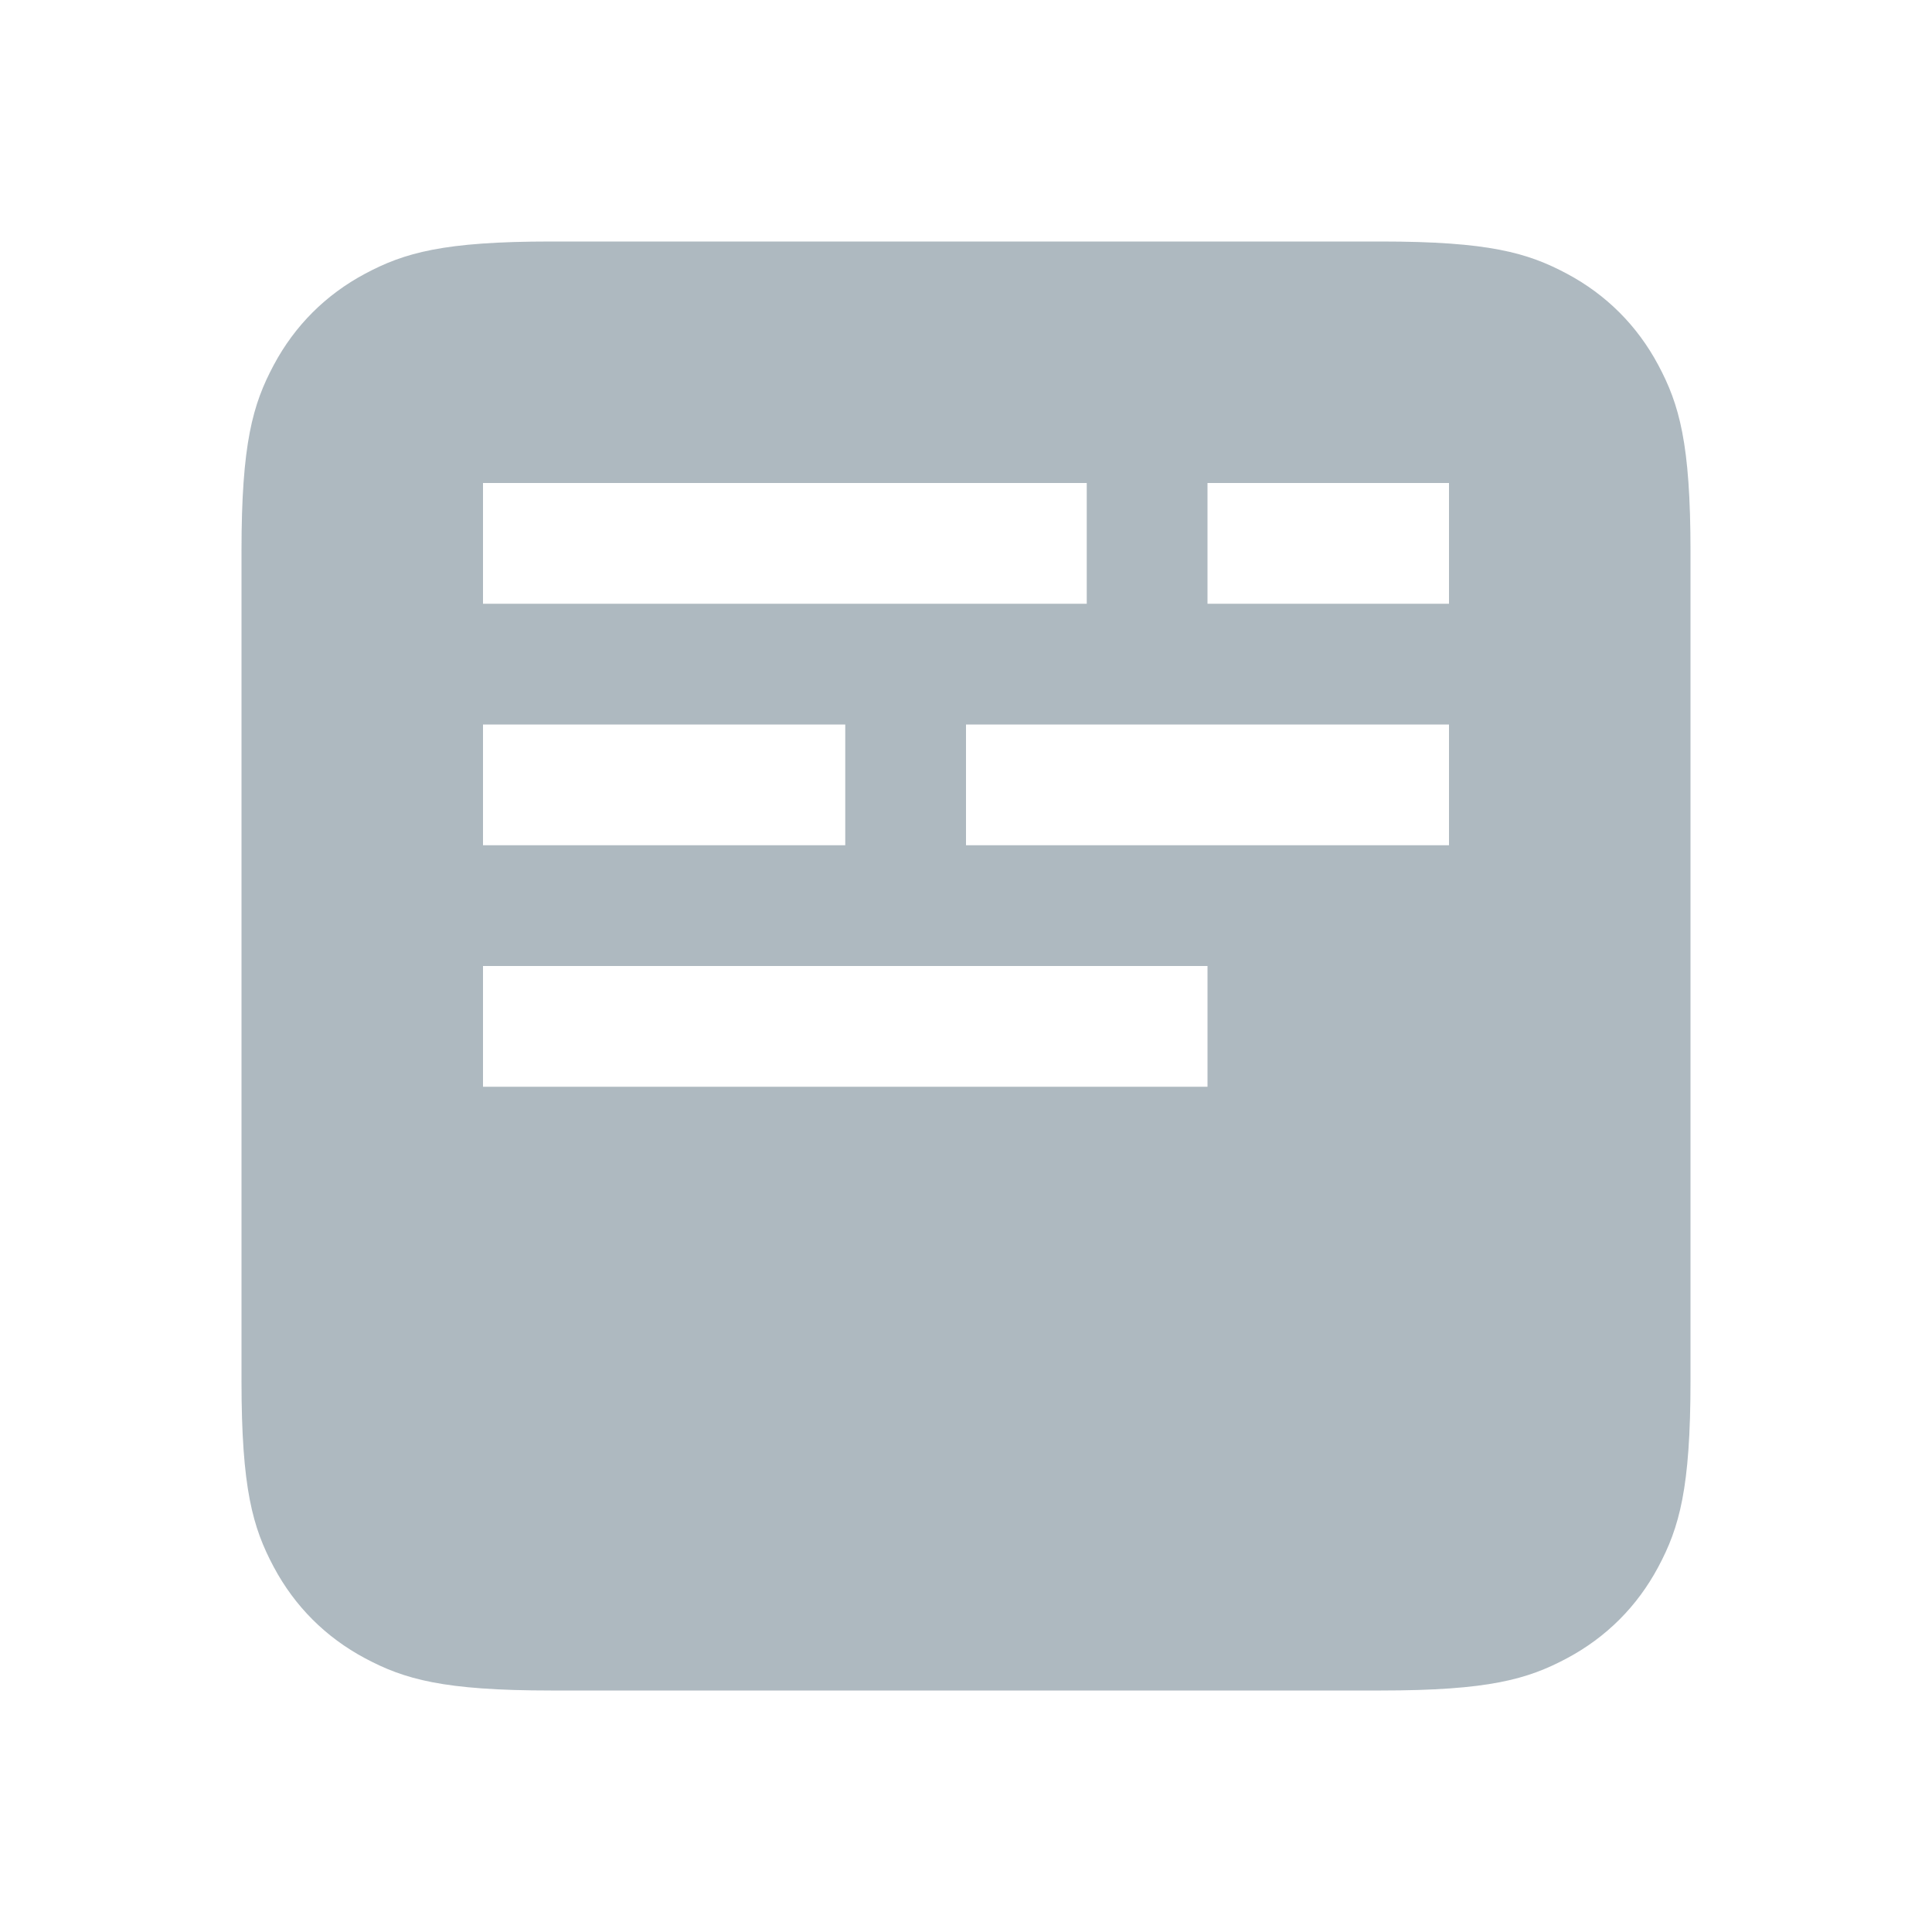
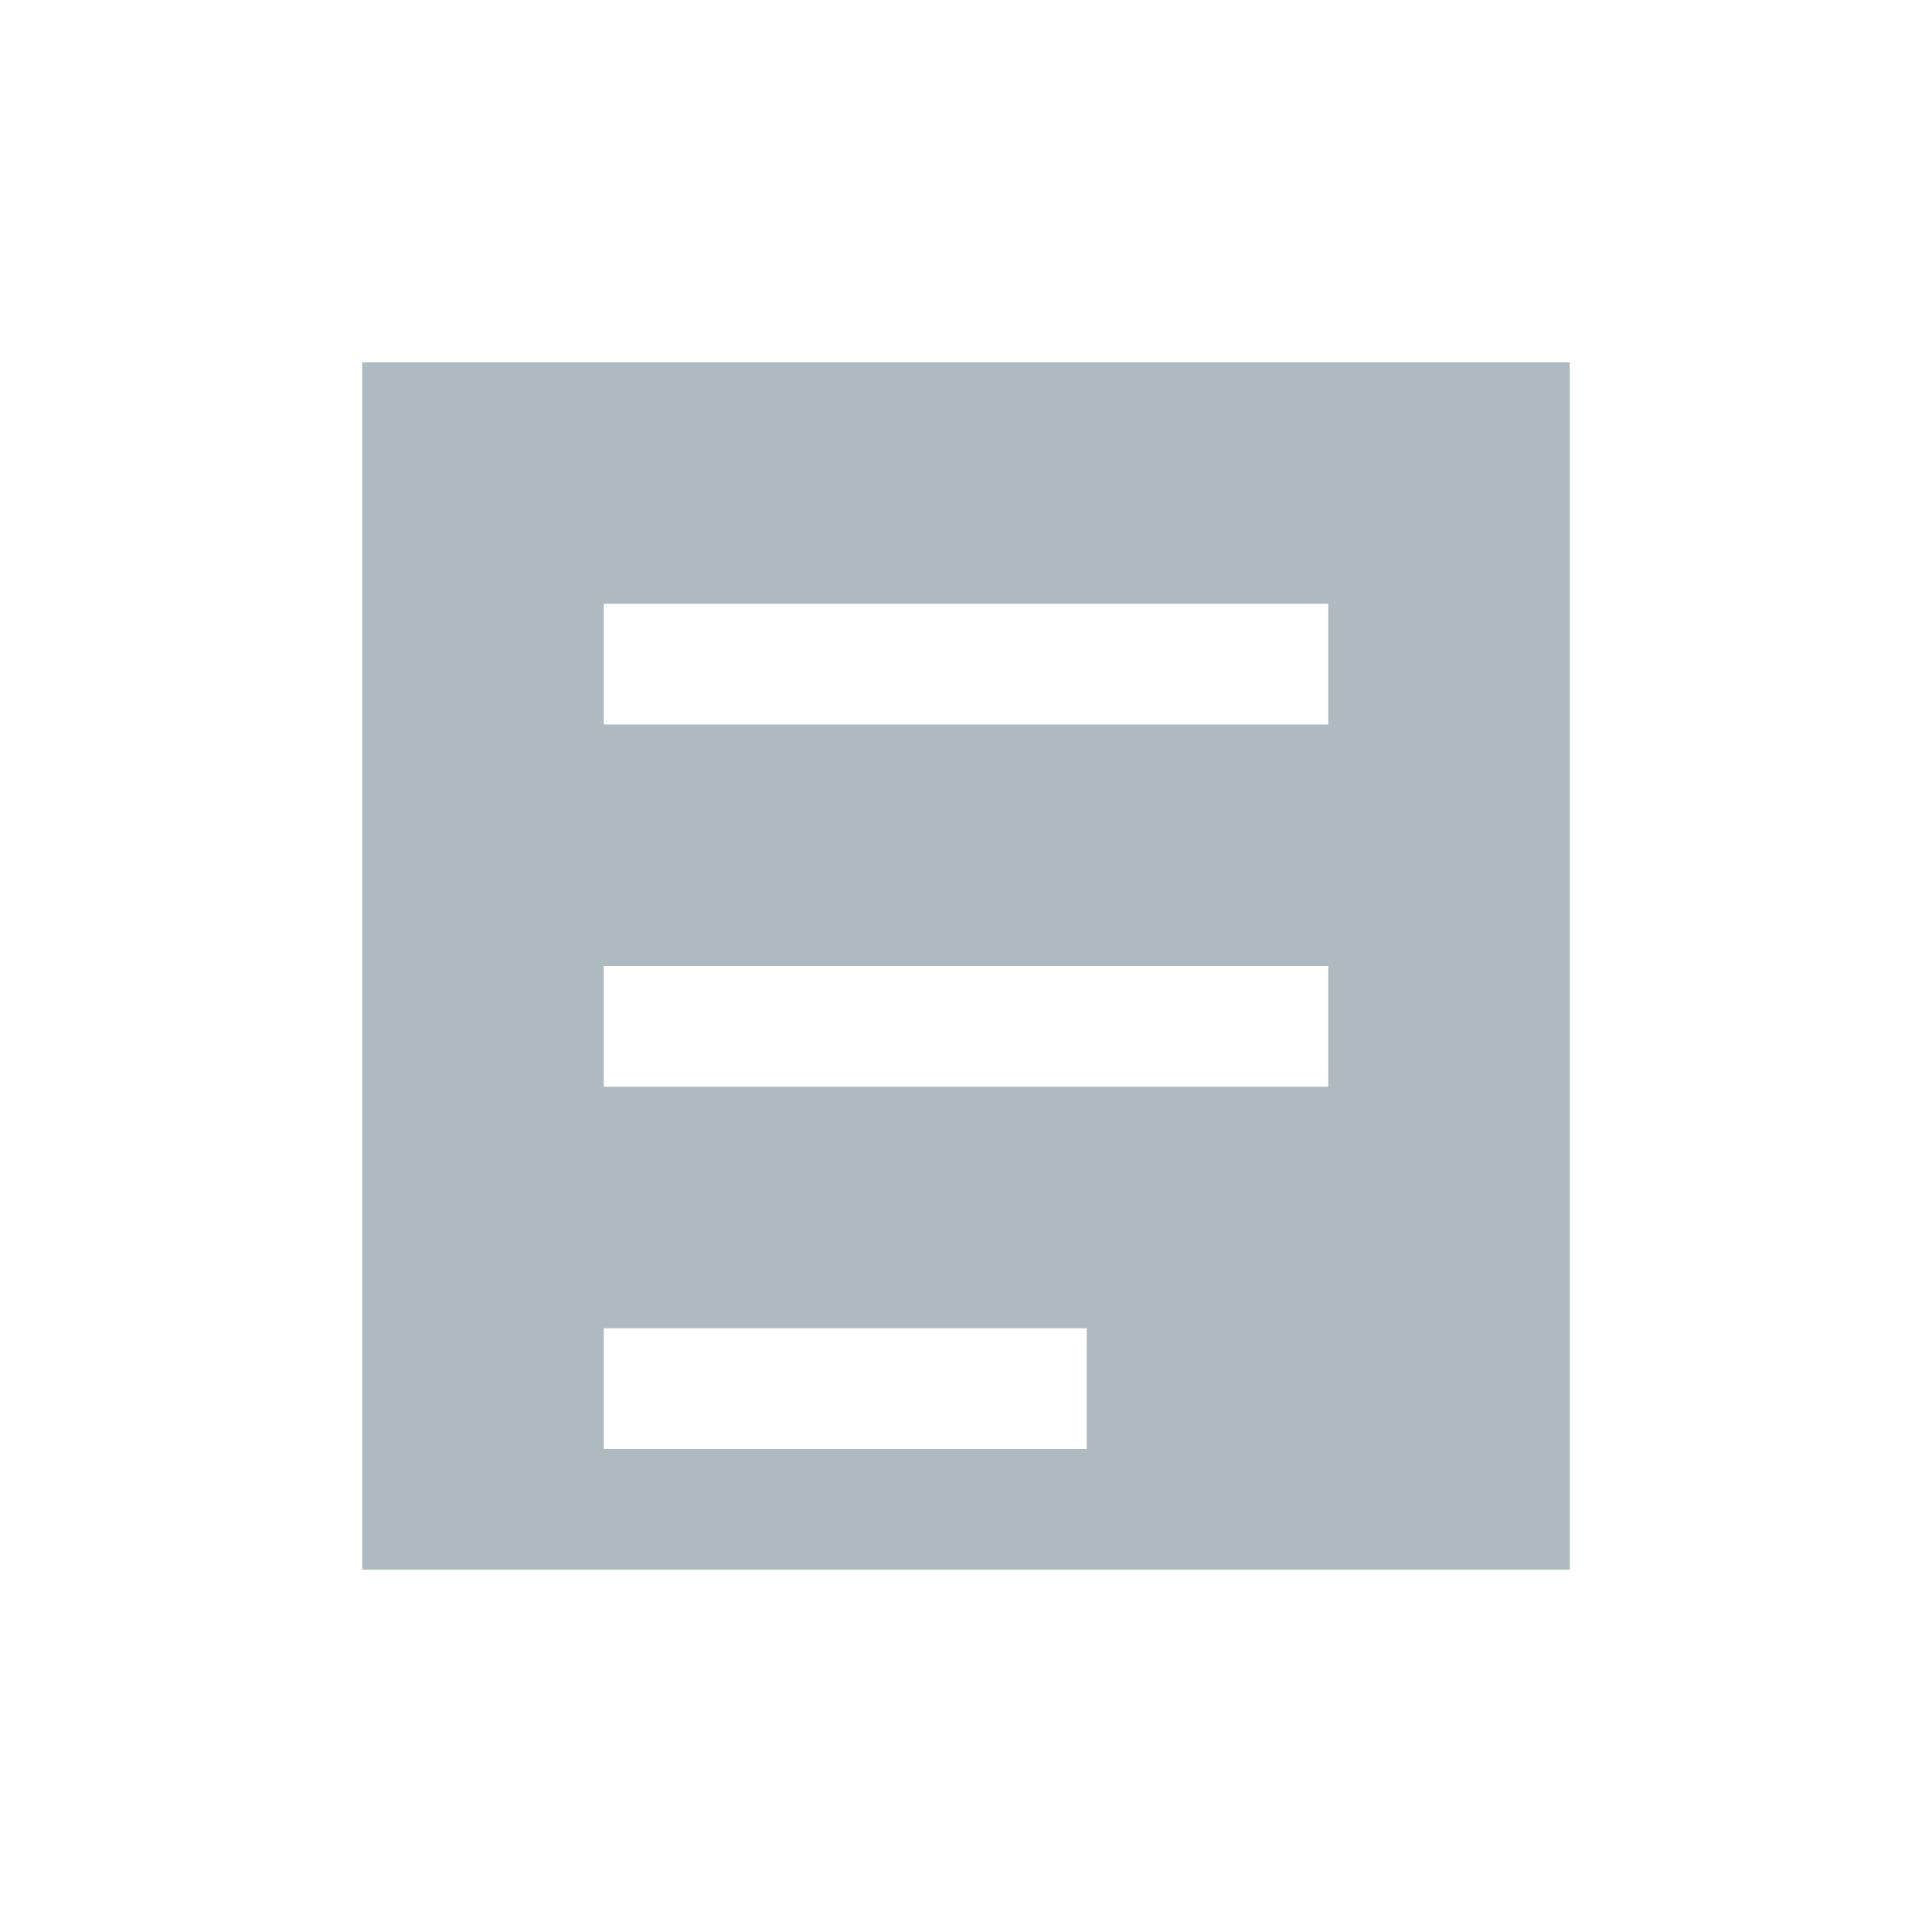
<svg xmlns="http://www.w3.org/2000/svg" width="16" height="16" viewBox="0 0 16 16">
-   <path fill="#9AA7B0" fill-opacity=".8" fill-rule="evenodd" d="M4.564,2 L11.436,2 C12.328,2 12.651,2.093 12.977,2.267 C13.303,2.441 13.559,2.697 13.733,3.023 C13.907,3.349 14,3.672 14,4.564 L14,11.436 C14,12.328 13.907,12.651 13.733,12.977 C13.559,13.303 13.303,13.559 12.977,13.733 C12.651,13.907 12.328,14 11.436,14 L4.564,14 C3.672,14 3.349,13.907 3.023,13.733 C2.697,13.559 2.441,13.303 2.267,12.977 C2.093,12.651 2,12.328 2,11.436 L2,4.564 C2,3.672 2.093,3.349 2.267,3.023 C2.441,2.697 2.697,2.441 3.023,2.267 C3.349,2.093 3.672,2 4.564,2 Z M4,4 L4,5 L9,5 L9,4 L4,4 Z M8,6 L8,7 L12,7 L12,6 L8,6 Z M4,8 L4,9 L10,9 L10,8 L4,8 Z M10,4 L10,5 L12,5 L12,4 L10,4 Z M4,6 L4,7 L7,7 L7,6 L4,6 Z" />
+   <path fill="#9AA7B0" fill-opacity=".8" fill-rule="evenodd" d="M3,3 L13,3 L13,13 L3,13 L3,3 Z M5,5 L5,6 L11,6 L11,5 L5,5 Z M5,8 L5,9 L11,9 L11,8 L5,8 Z M5,11 L5,12 L9,12 L9,11 L5,11 Z" />
</svg>
